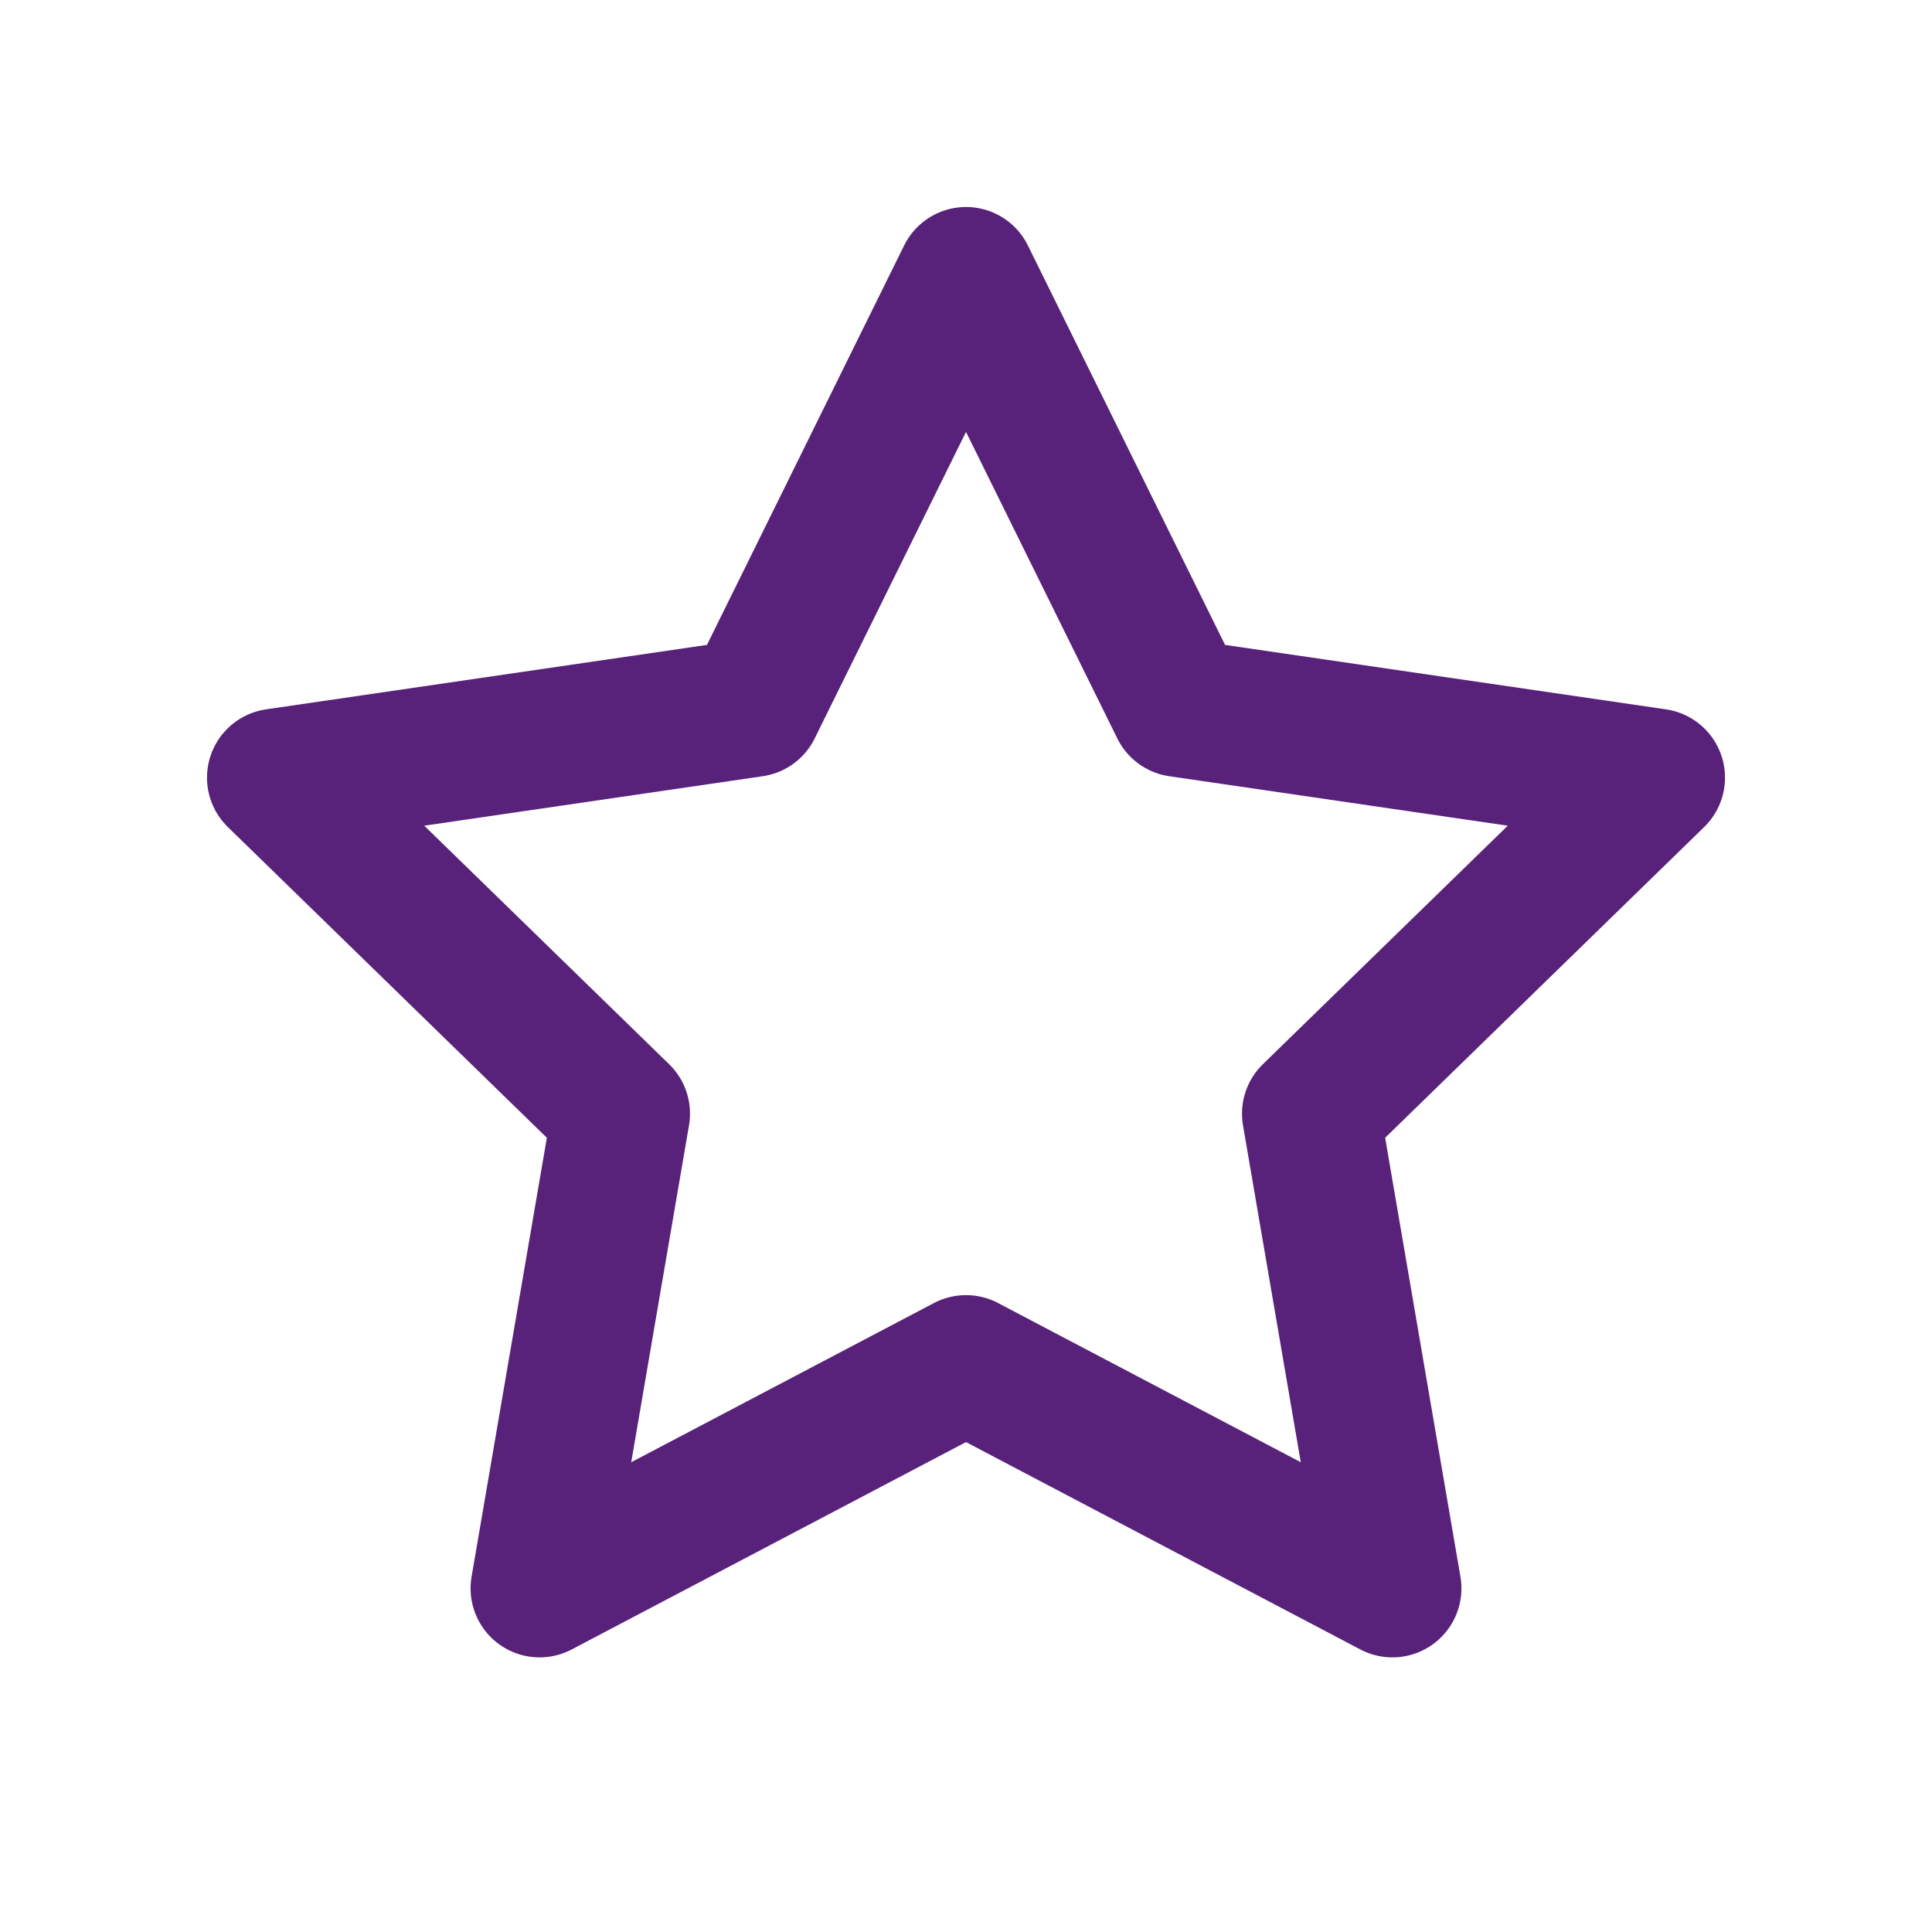
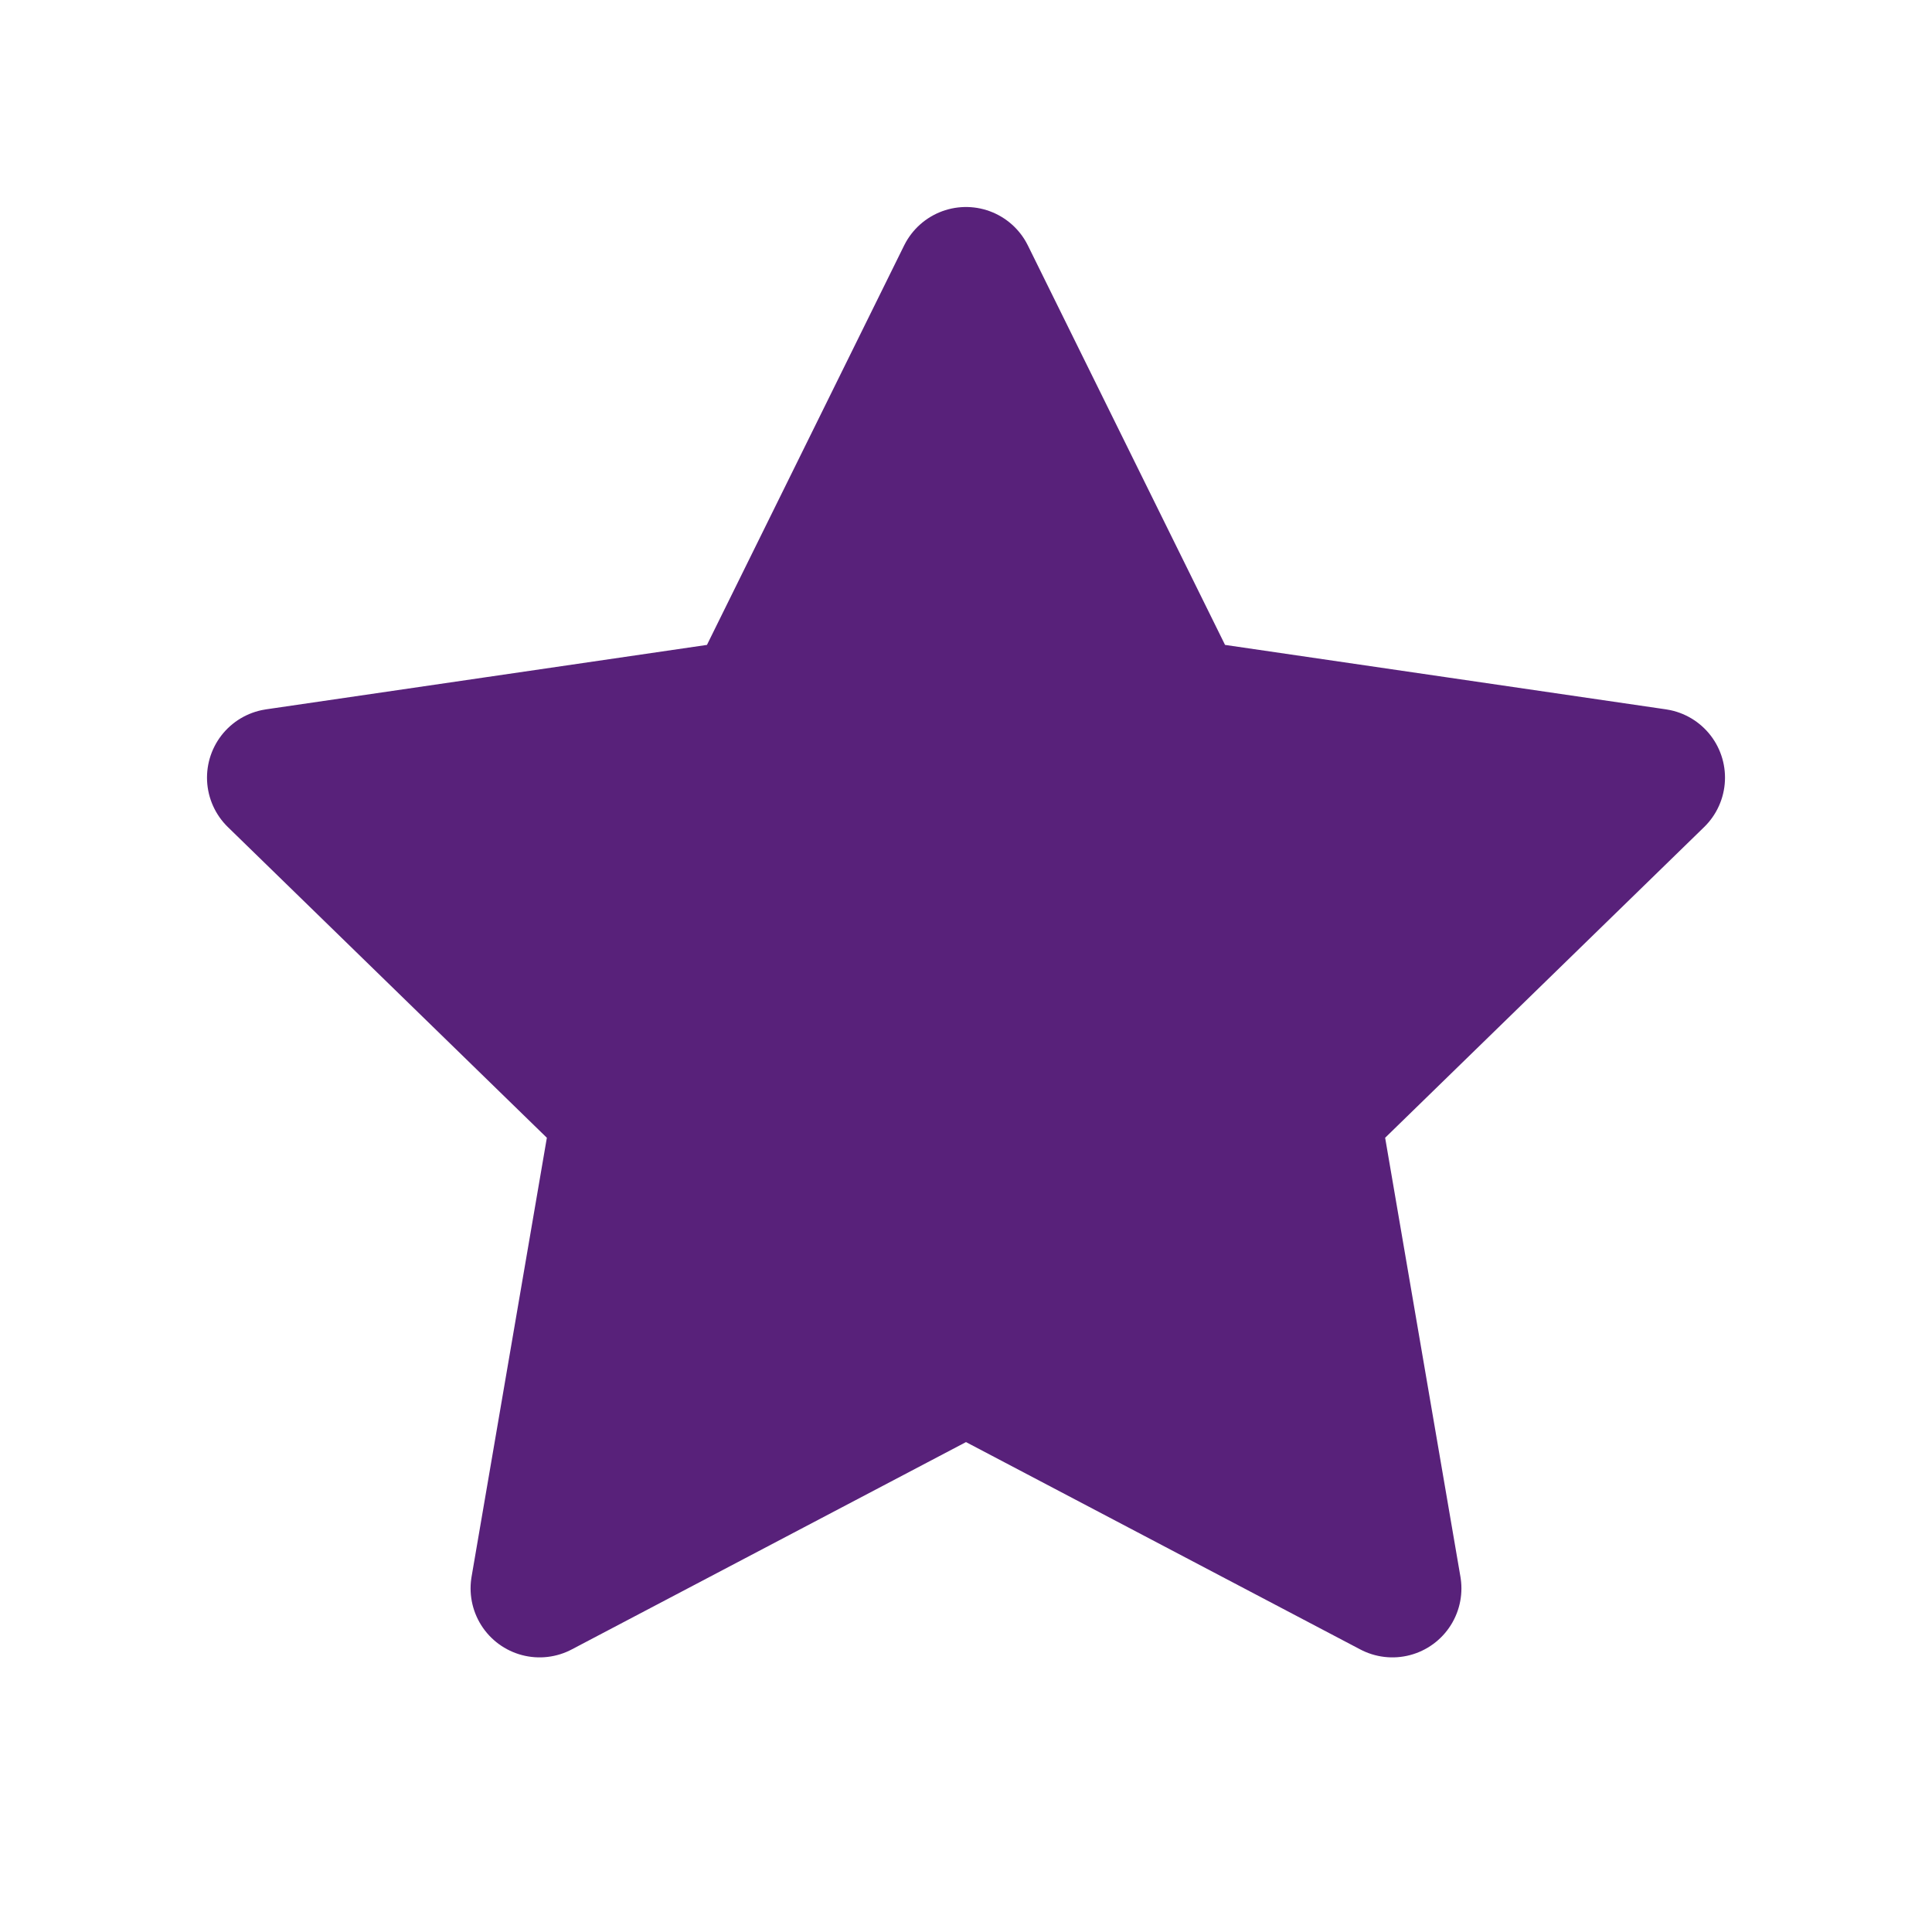
<svg xmlns="http://www.w3.org/2000/svg" width="28" height="28" viewBox="0 0 28 28" fill="none">
-   <path d="M14 4L17.09 10.26L24 11.27L19 16.14L20.18 23.02L14 19.77L7.82 23.02L9 16.14L4 11.27L10.91 10.26L14 4Z" stroke="#58217A" stroke-width="2" stroke-linecap="round" stroke-linejoin="round" />
+   <path d="M14 4L17.09 10.26L24 11.27L19 16.14L20.18 23.02L14 19.77L7.82 23.02L9 16.14L4 11.27L10.91 10.26L14 4Z" fill="#58217A" stroke="#58217A" stroke-width="2" stroke-linecap="round" stroke-linejoin="round" />
</svg>
